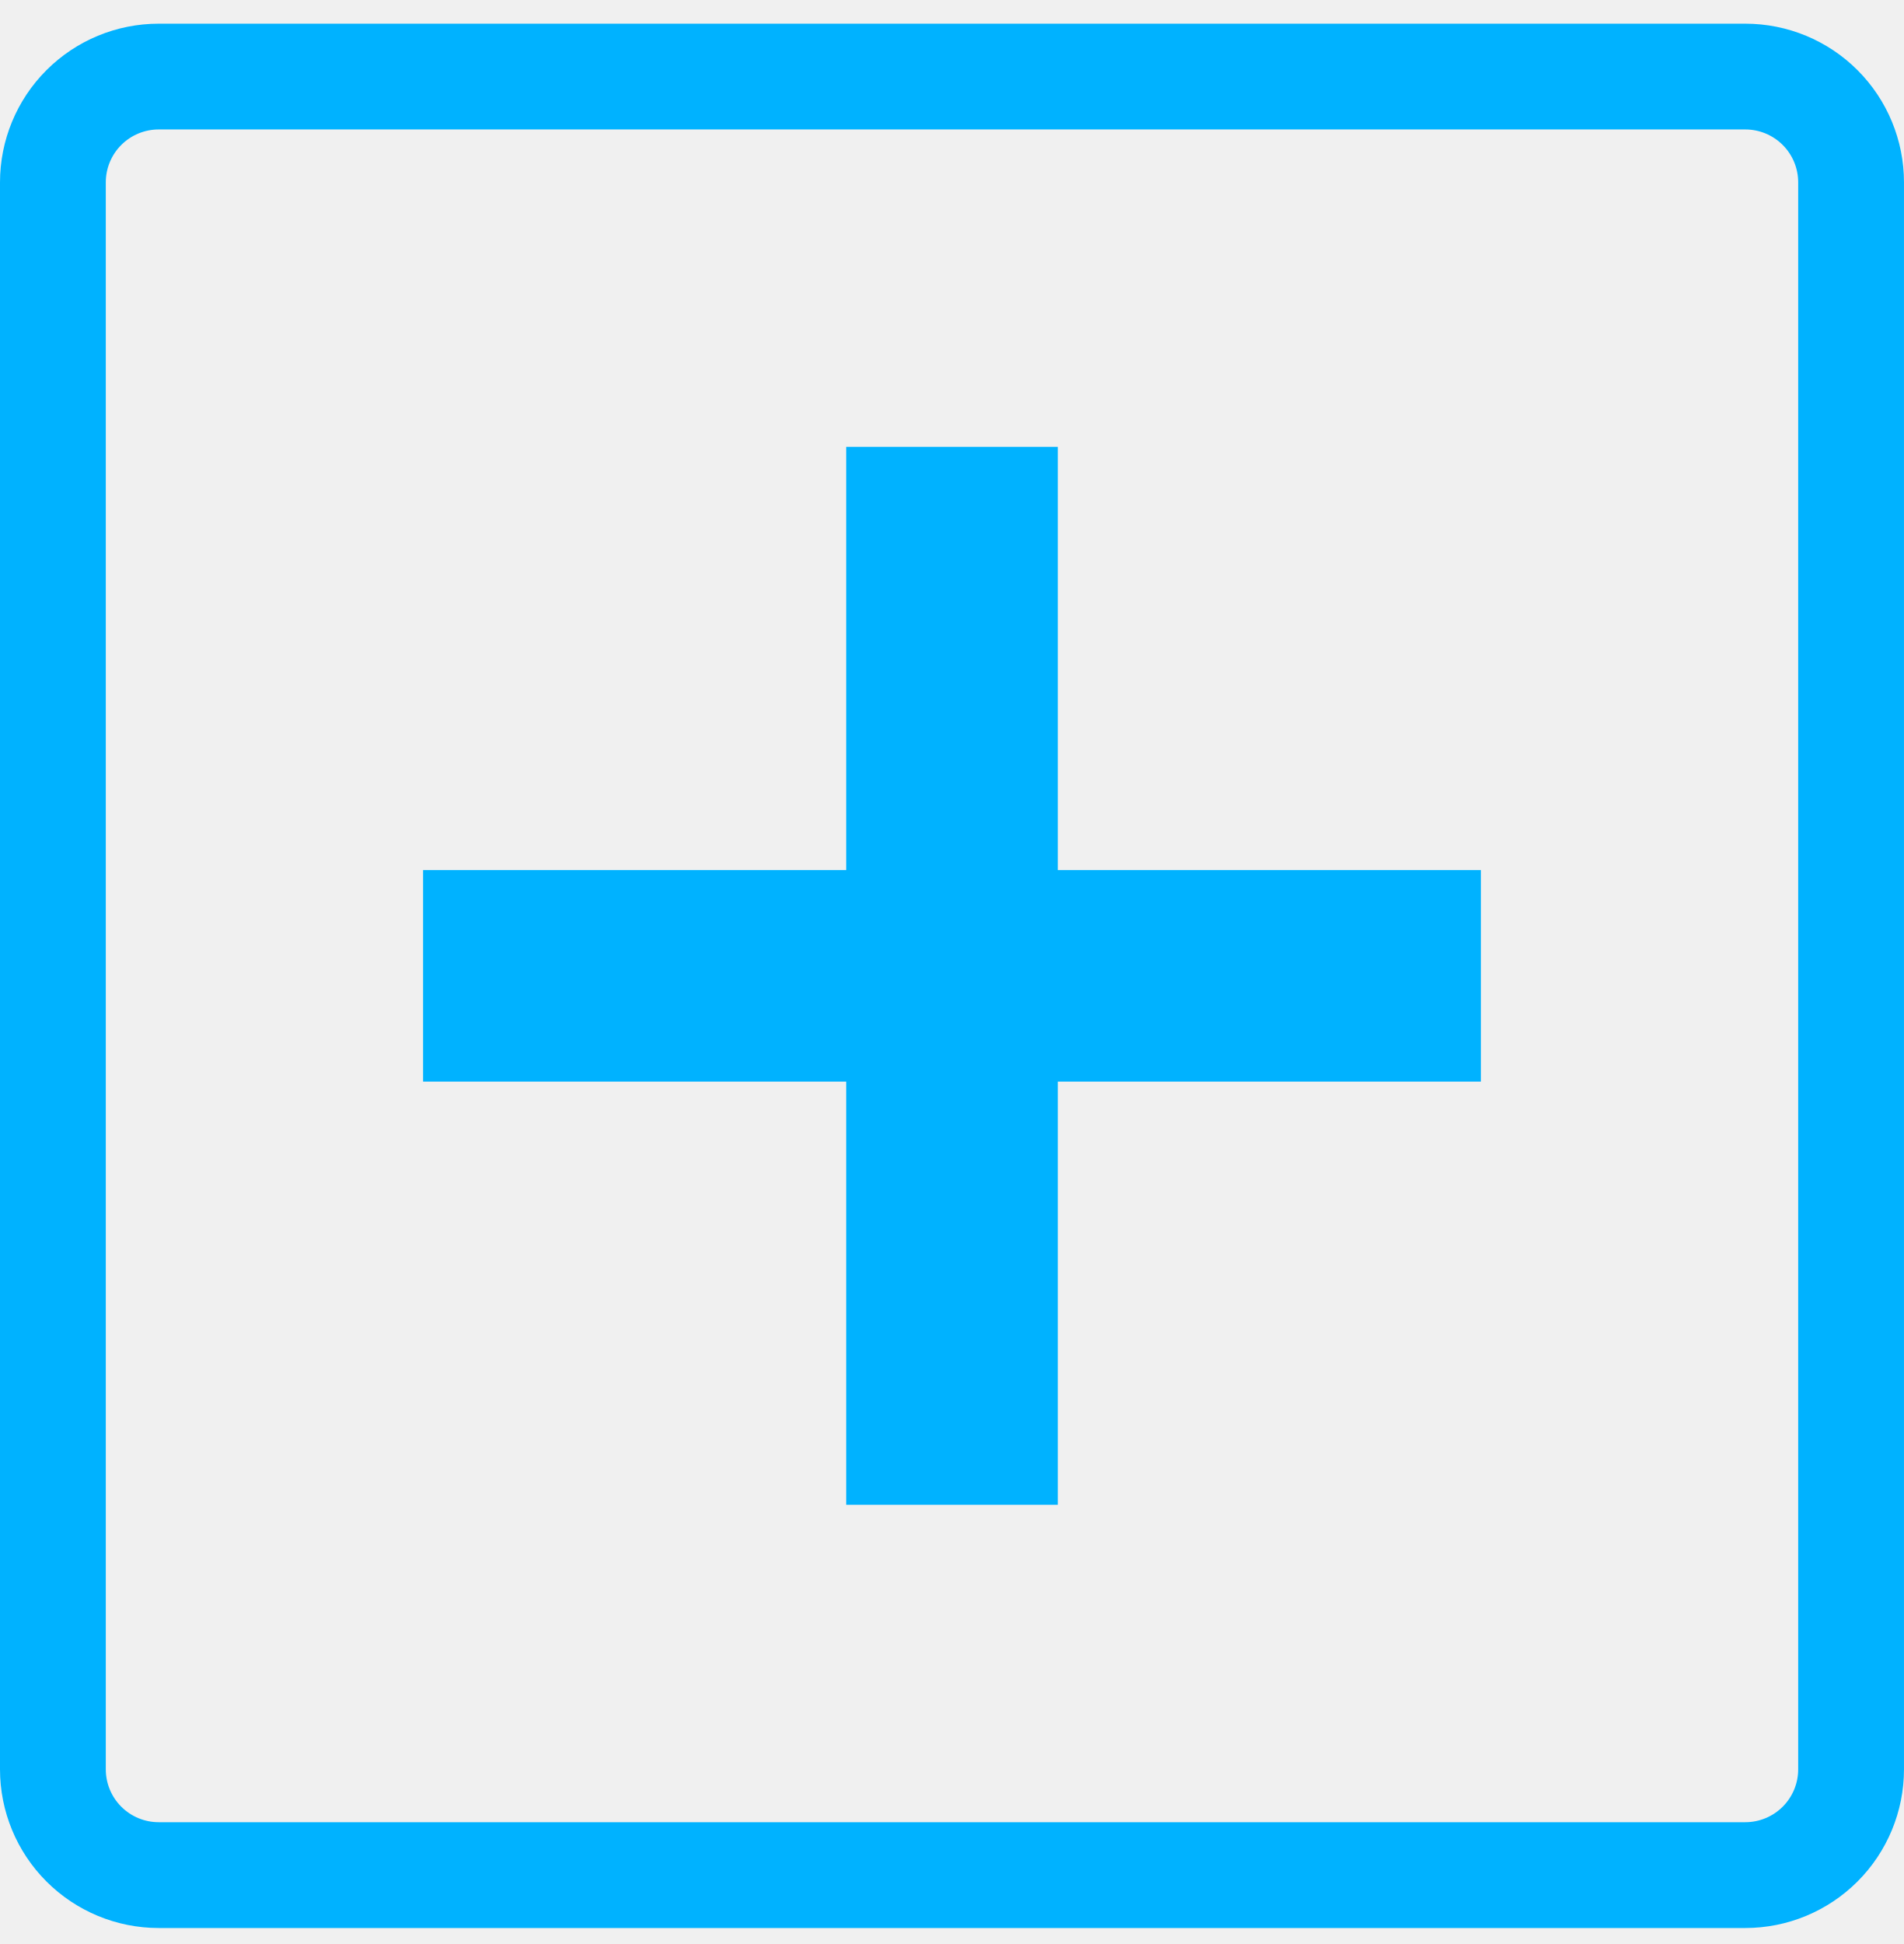
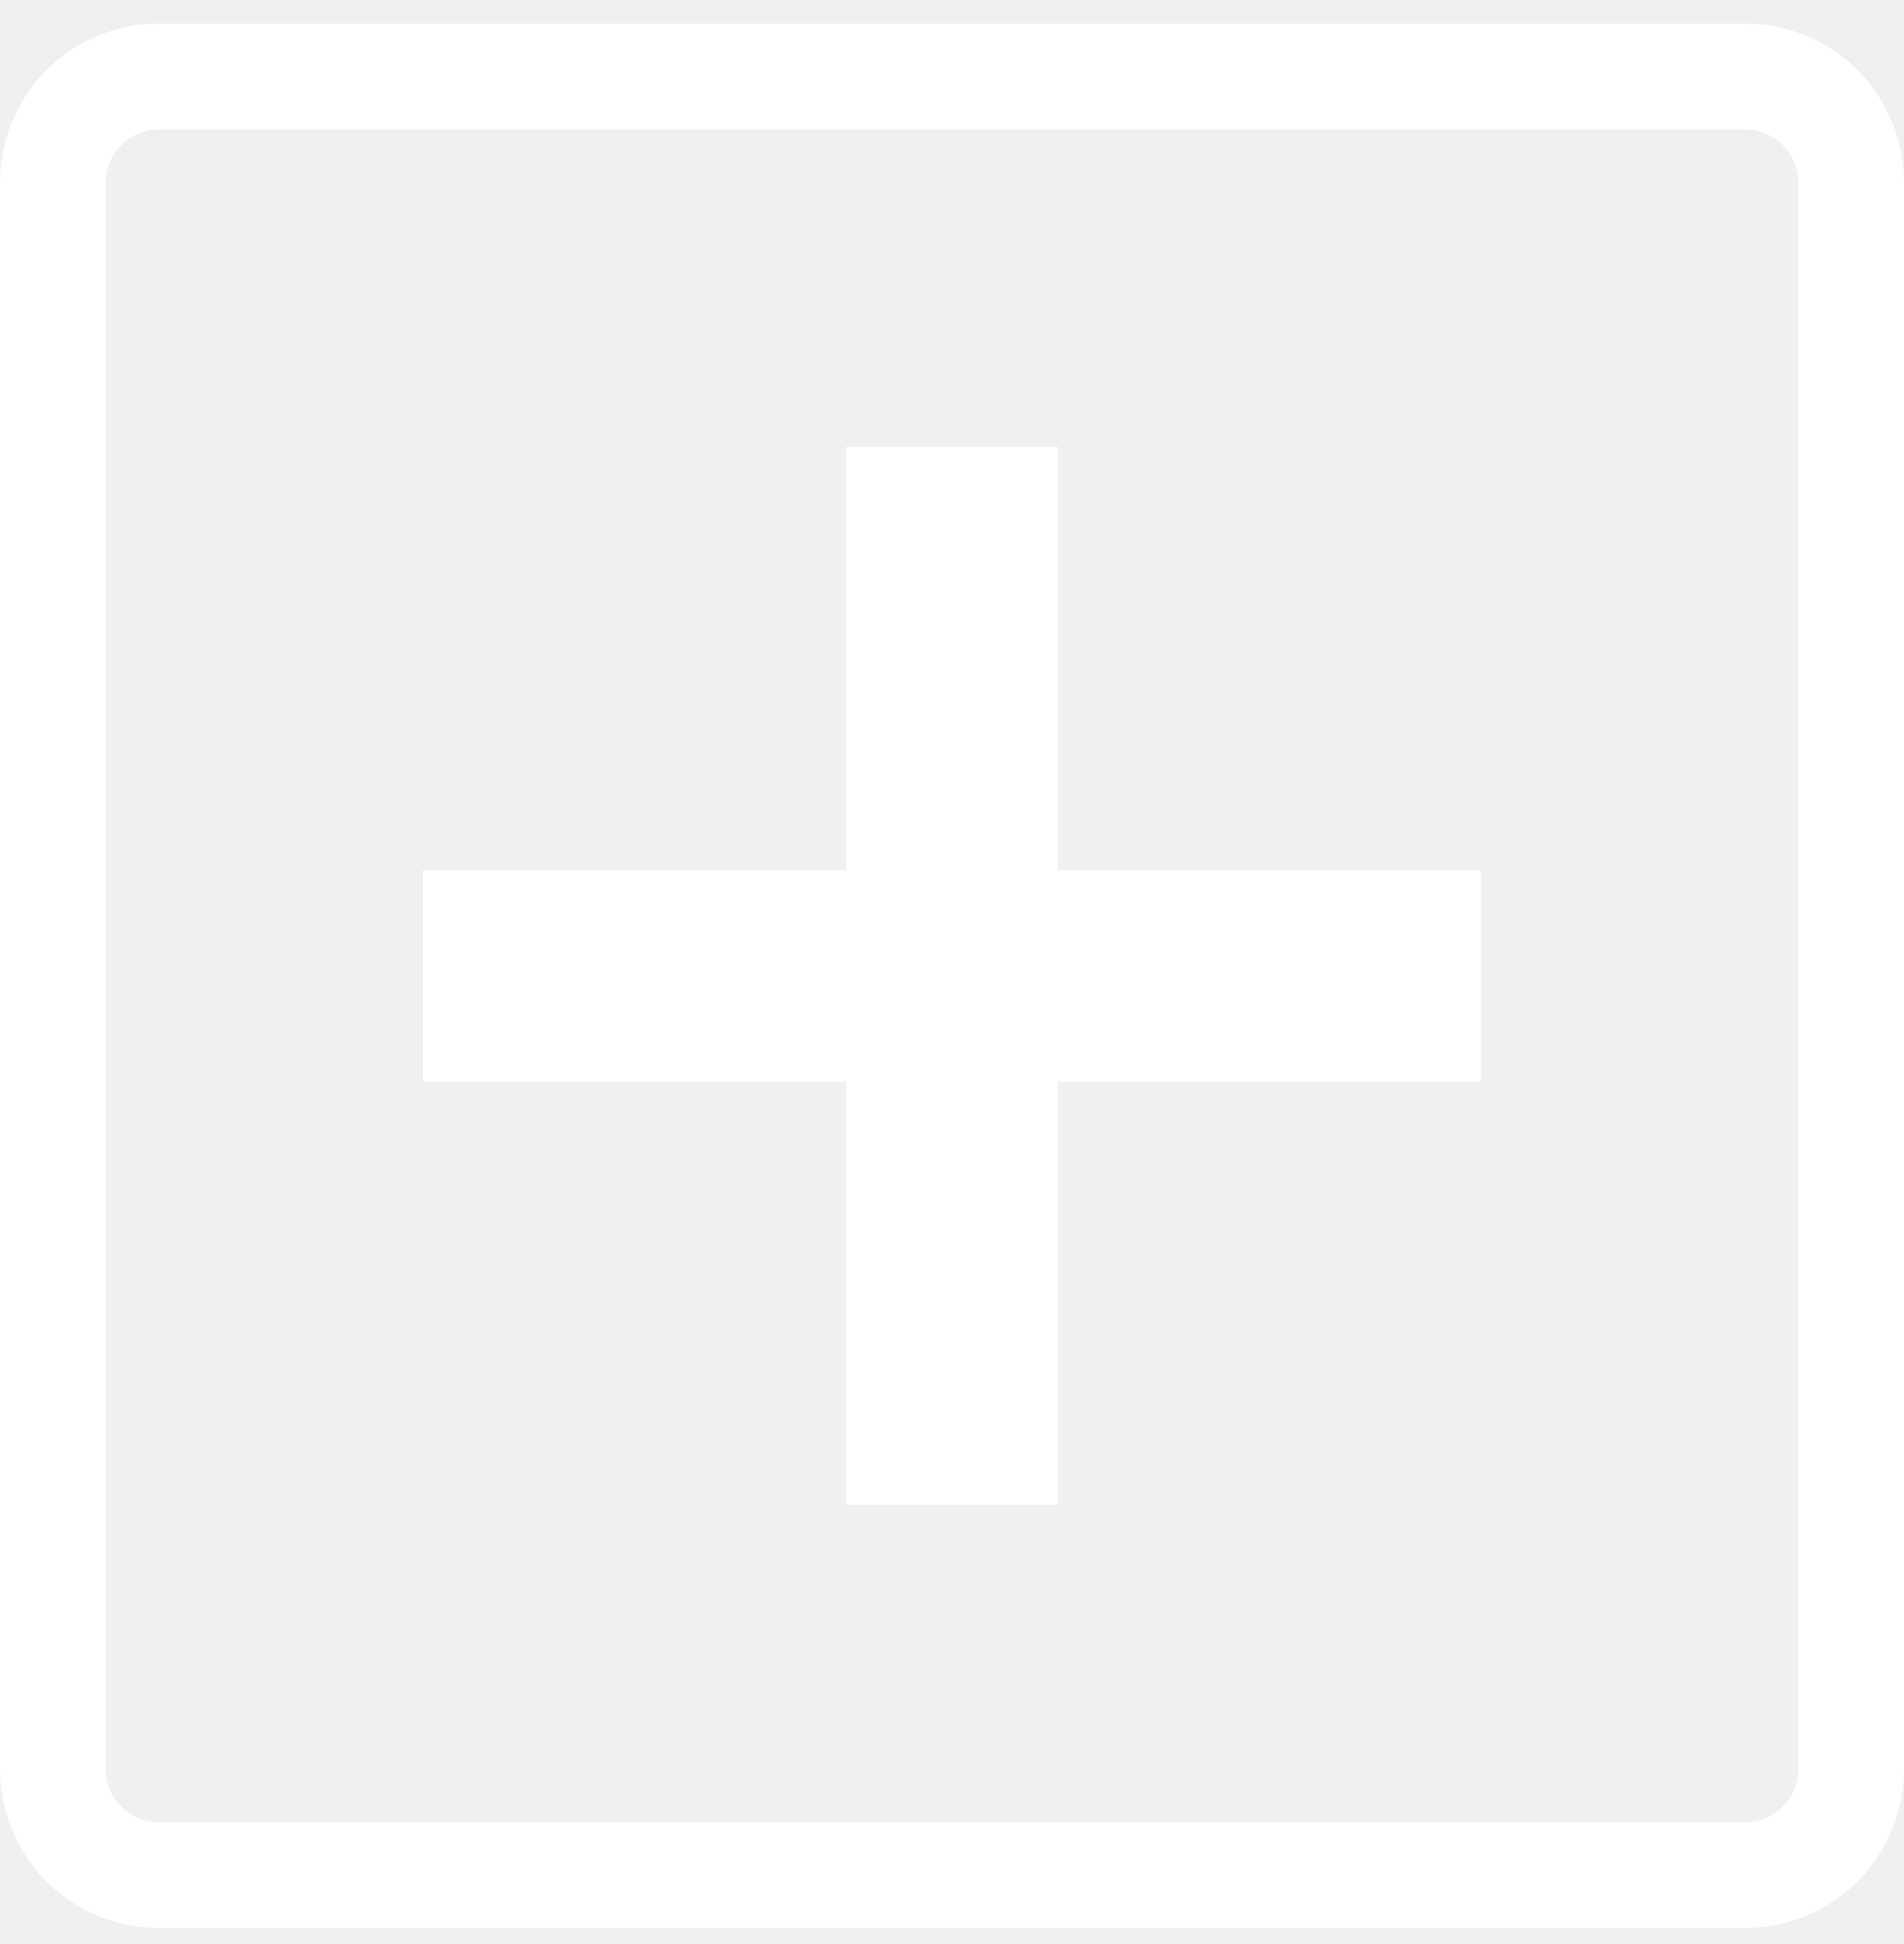
<svg xmlns="http://www.w3.org/2000/svg" width="48" height="49" fill="none" viewBox="0 0 48 49">
-   <path fill="#00B2FF" fill-rule="evenodd" d="M44 3.263H4C3.646 3.263 3.307 3.404 3.057 3.654C2.807 3.904 2.667 4.243 2.667 4.597V44.597C2.667 44.95 2.807 45.289 3.057 45.539C3.307 45.789 3.646 45.93 4 45.93H44C44.354 45.93 44.693 45.789 44.943 45.539C45.193 45.289 45.333 44.95 45.333 44.597V4.597C45.333 4.243 45.193 3.904 44.943 3.654C44.693 3.404 44.354 3.263 44 3.263ZM4 0.597C2.939 0.597 1.922 1.018 1.172 1.768C0.421 2.518 0 3.536 0 4.597V44.597C0 45.657 0.421 46.675 1.172 47.425C1.922 48.175 2.939 48.597 4 48.597H44C45.061 48.597 46.078 48.175 46.828 47.425C47.579 46.675 48 45.657 48 44.597V4.597C48 3.536 47.579 2.518 46.828 1.768C46.078 1.018 45.061 0.597 44 0.597H4Z" clip-rule="evenodd" />
-   <path fill="#00B2FF" fill-rule="evenodd" d="M21.334 37.93V11.263H26.667V37.93H21.334Z" clip-rule="evenodd" />
-   <path fill="#00B2FF" fill-rule="evenodd" d="M37.333 27.263H10.666V21.93H37.333V27.263Z" clip-rule="evenodd" />
+   <path fill="#FFFFFF" fill-rule="evenodd" d="M44 3.263H4C3.646 3.263 3.307 3.404 3.057 3.654C2.807 3.904 2.667 4.243 2.667 4.597V44.597C2.667 44.95 2.807 45.289 3.057 45.539C3.307 45.789 3.646 45.93 4 45.93H44C44.354 45.93 44.693 45.789 44.943 45.539C45.193 45.289 45.333 44.95 45.333 44.597V4.597C45.333 4.243 45.193 3.904 44.943 3.654C44.693 3.404 44.354 3.263 44 3.263ZM4 0.597C2.939 0.597 1.922 1.018 1.172 1.768C0.421 2.518 0 3.536 0 4.597V44.597C0 45.657 0.421 46.675 1.172 47.425C1.922 48.175 2.939 48.597 4 48.597H44C45.061 48.597 46.078 48.175 46.828 47.425C47.579 46.675 48 45.657 48 44.597V4.597C48 3.536 47.579 2.518 46.828 1.768C46.078 1.018 45.061 0.597 44 0.597H4Z" clip-rule="evenodd" />
+   <path fill="#FFFFFF" fill-rule="evenodd" d="M21.334 37.93V11.263H26.667V37.93H21.334Z" clip-rule="evenodd" />
+   <path fill="#FFFFFF" fill-rule="evenodd" d="M37.333 27.263H10.666V21.93H37.333V27.263Z" clip-rule="evenodd" />
</svg>
